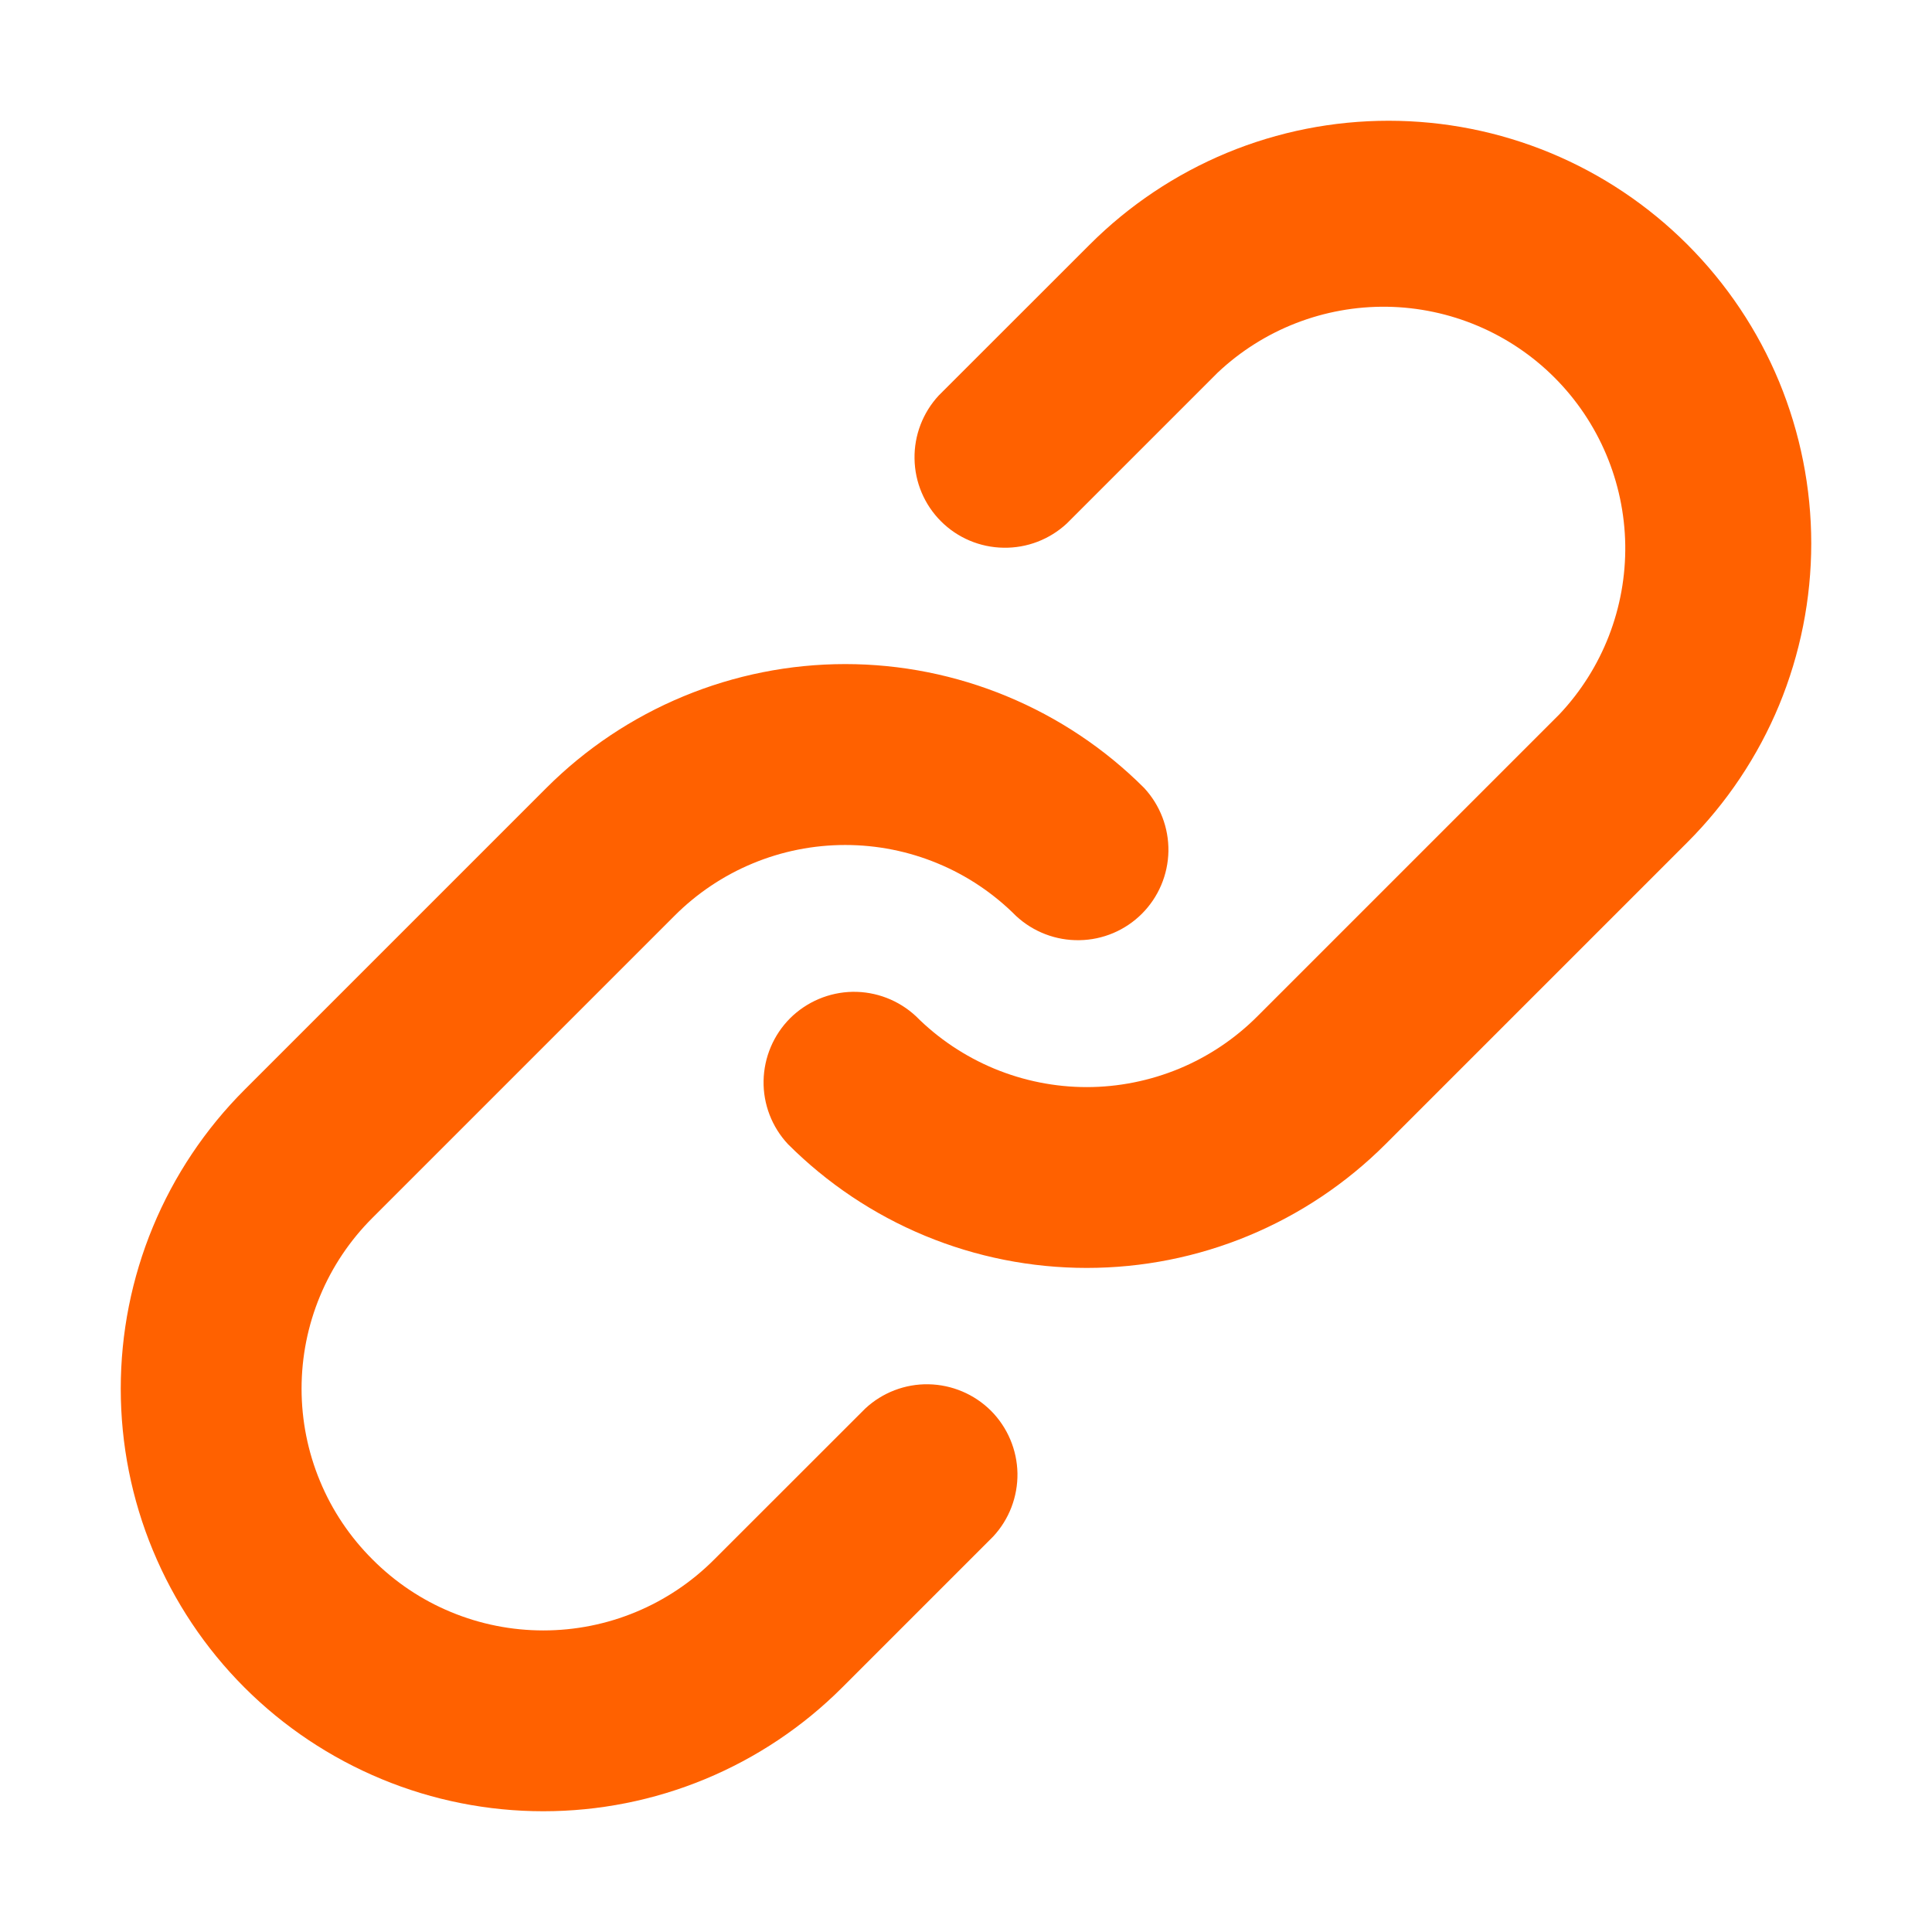
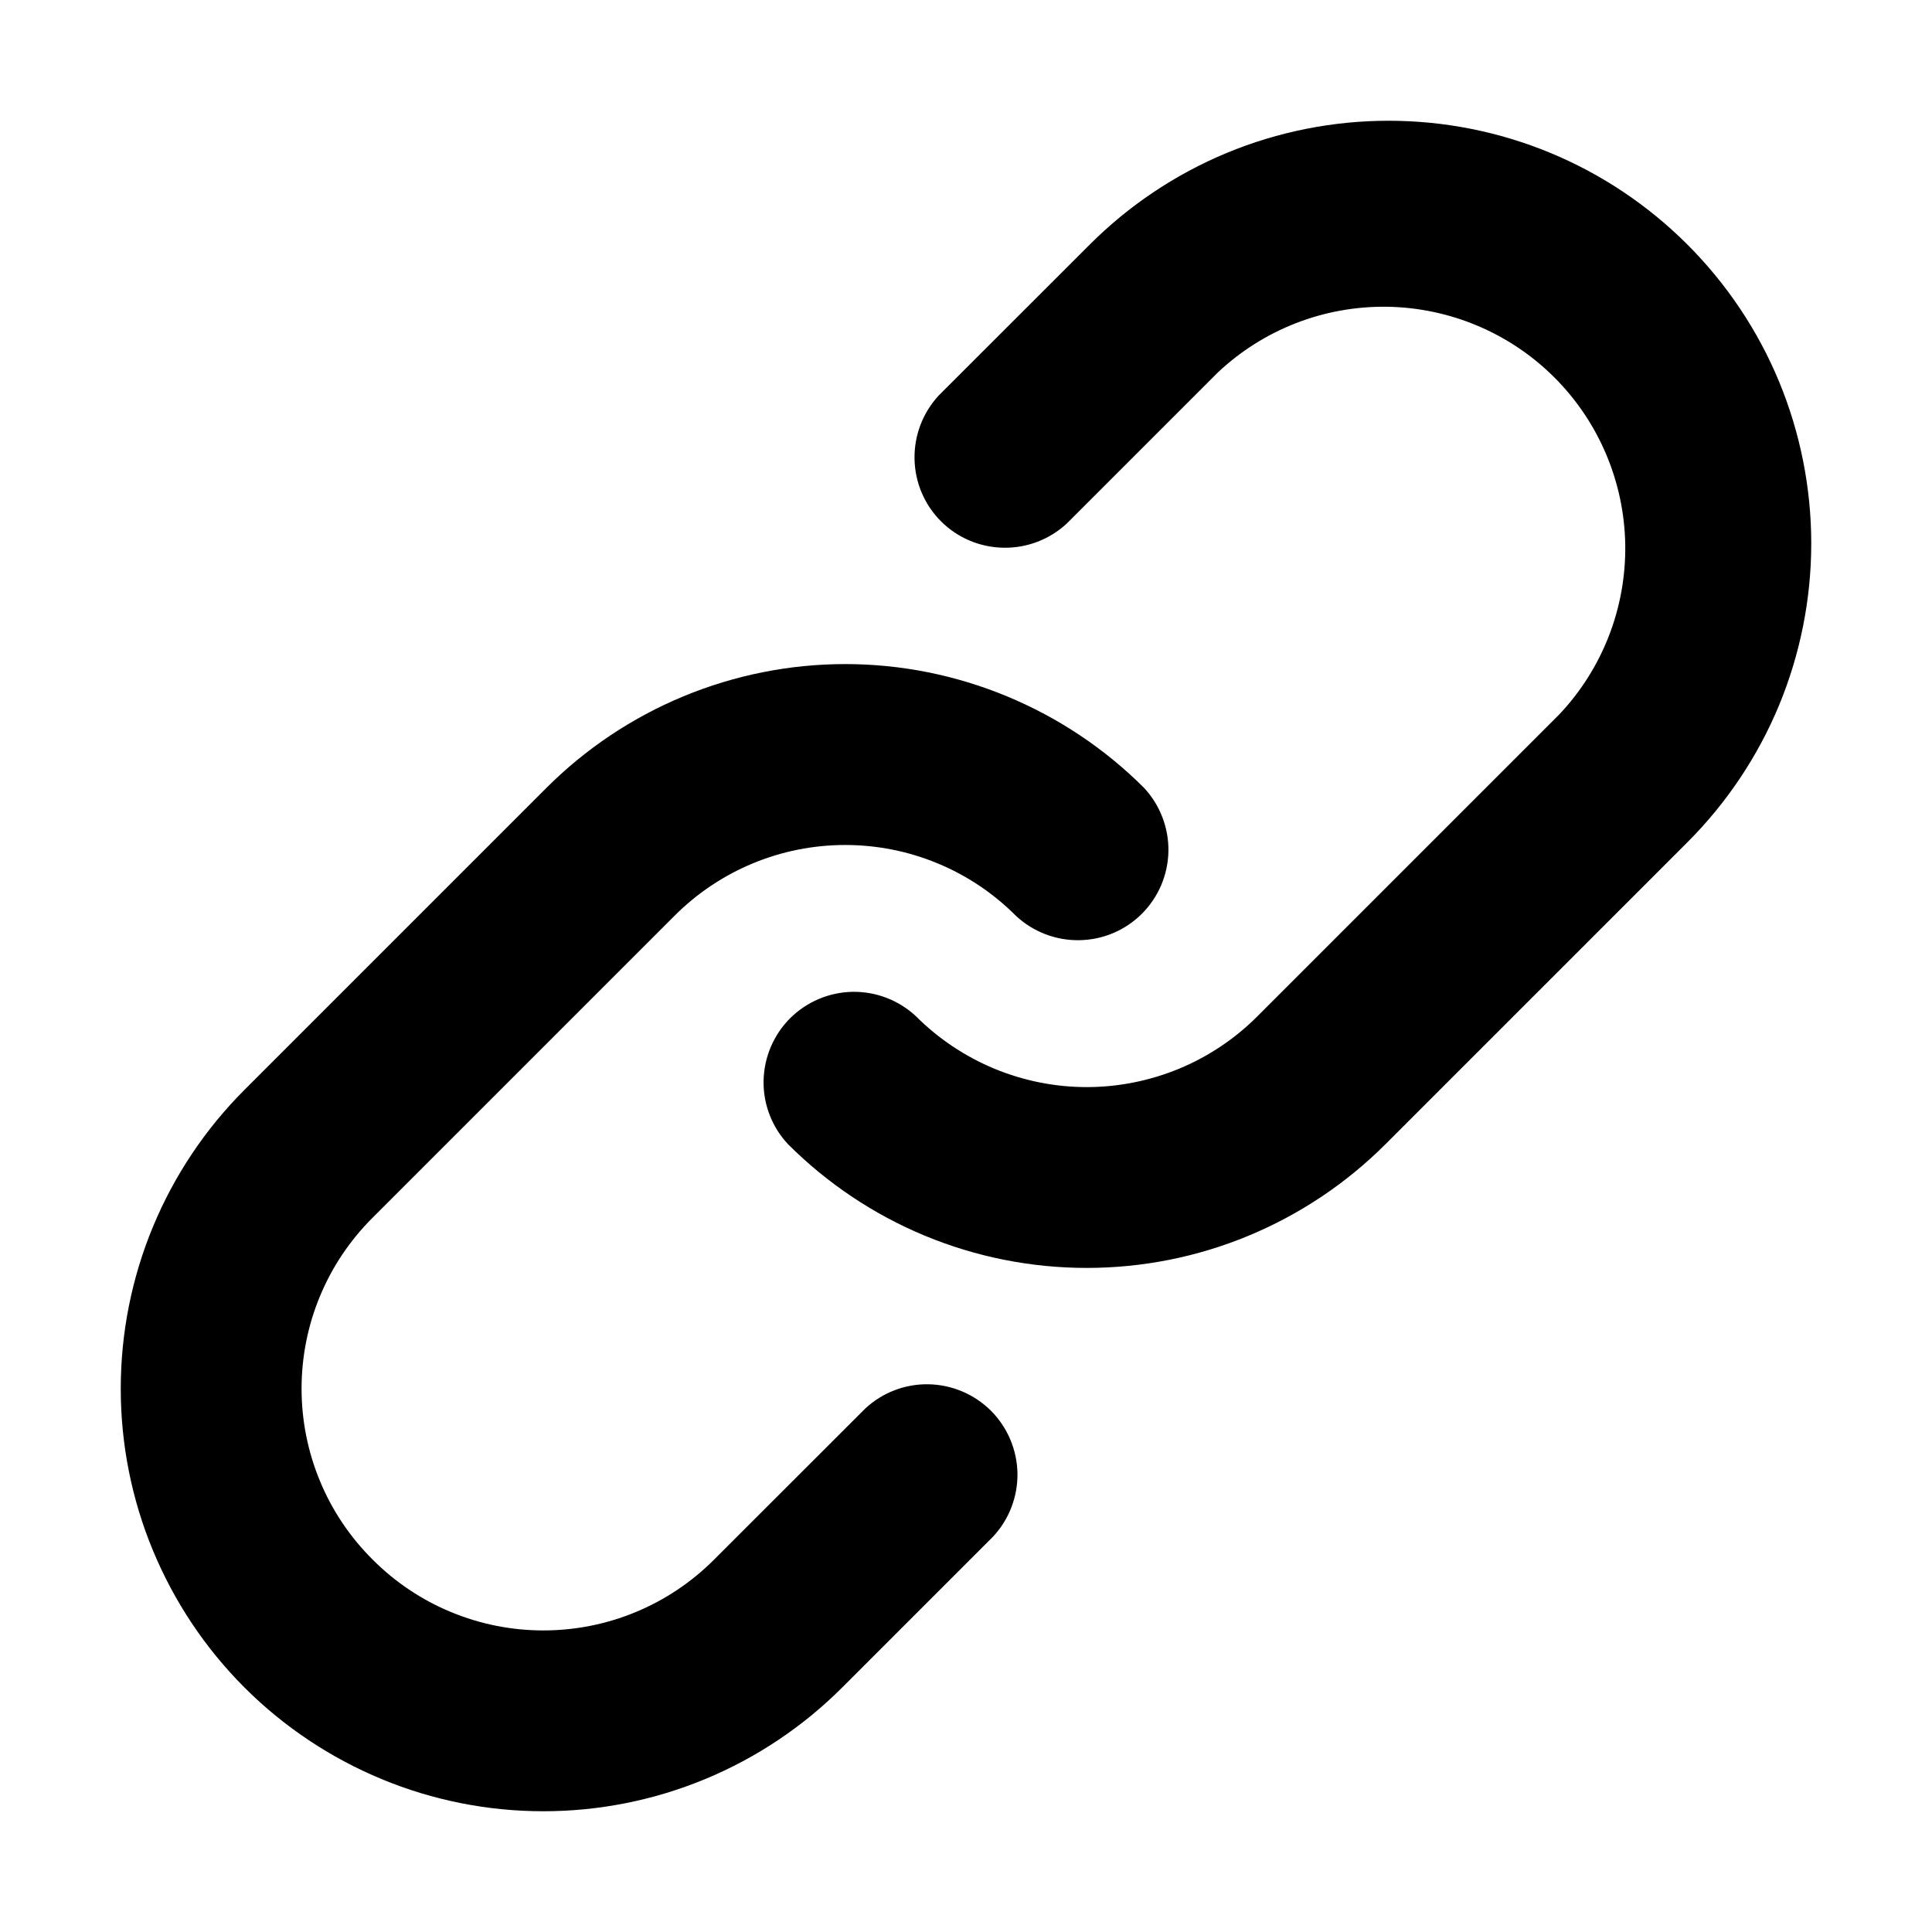
<svg xmlns="http://www.w3.org/2000/svg" width="22" height="22" viewBox="0 0 22 22" fill="none">
-   <path d="M10.69 4.503L12.409 2.785C12.856 2.338 13.387 1.983 13.97 1.741C14.554 1.499 15.18 1.375 15.812 1.375C16.444 1.375 17.07 1.499 17.654 1.741C18.238 1.983 18.768 2.338 19.215 2.785C19.662 3.232 20.017 3.762 20.259 4.346C20.5 4.93 20.625 5.556 20.625 6.188C20.625 6.82 20.5 7.446 20.259 8.03C20.017 8.613 19.662 9.144 19.215 9.591L15.778 13.028C15.331 13.475 14.8 13.83 14.216 14.072C13.633 14.314 13.007 14.438 12.375 14.438C11.743 14.438 11.117 14.314 10.533 14.072C9.949 13.83 9.419 13.475 8.972 13.028C8.79 12.833 8.69 12.574 8.695 12.307C8.7 12.04 8.808 11.785 8.996 11.596C9.186 11.407 9.441 11.299 9.708 11.294C9.975 11.29 10.233 11.389 10.429 11.571C10.684 11.827 10.988 12.03 11.322 12.169C11.655 12.307 12.013 12.379 12.375 12.379C12.736 12.379 13.094 12.307 13.428 12.169C13.762 12.03 14.065 11.827 14.32 11.571L17.758 8.133C18.249 7.612 18.517 6.921 18.507 6.205C18.496 5.489 18.207 4.805 17.701 4.299C17.195 3.793 16.511 3.504 15.795 3.493C15.079 3.483 14.388 3.751 13.867 4.242L12.148 5.961C11.952 6.143 11.694 6.242 11.427 6.237C11.159 6.233 10.904 6.125 10.715 5.936C10.526 5.747 10.418 5.492 10.414 5.225C10.409 4.958 10.508 4.699 10.69 4.503ZM4.242 17.758C4.497 18.014 4.8 18.218 5.134 18.356C5.468 18.495 5.826 18.566 6.187 18.566C6.549 18.566 6.907 18.495 7.241 18.356C7.574 18.218 7.878 18.014 8.133 17.758L9.852 16.04C10.047 15.858 10.306 15.758 10.573 15.763C10.84 15.768 11.095 15.876 11.284 16.064C11.473 16.254 11.581 16.509 11.586 16.776C11.59 17.043 11.491 17.302 11.309 17.497L9.59 19.216C9.143 19.663 8.613 20.017 8.029 20.259C7.445 20.501 6.819 20.625 6.187 20.625C5.555 20.625 4.929 20.501 4.346 20.259C3.762 20.017 3.231 19.663 2.784 19.216C2.337 18.769 1.983 18.238 1.741 17.654C1.499 17.071 1.375 16.445 1.375 15.813C1.375 15.181 1.499 14.555 1.741 13.971C1.983 13.387 2.337 12.857 2.784 12.41L6.222 8.972C6.669 8.525 7.199 8.171 7.783 7.929C8.367 7.687 8.993 7.562 9.625 7.562C10.257 7.562 10.883 7.687 11.466 7.929C12.05 8.171 12.581 8.525 13.028 8.972C13.21 9.168 13.309 9.426 13.305 9.693C13.3 9.961 13.192 10.216 13.003 10.405C12.814 10.594 12.559 10.702 12.292 10.706C12.025 10.711 11.766 10.612 11.57 10.43C11.315 10.174 11.012 9.97 10.678 9.832C10.344 9.693 9.986 9.622 9.625 9.622C9.263 9.622 8.905 9.693 8.571 9.832C8.238 9.97 7.934 10.174 7.679 10.43L4.242 13.867C3.986 14.122 3.782 14.426 3.644 14.759C3.505 15.093 3.434 15.451 3.434 15.813C3.434 16.174 3.505 16.532 3.644 16.866C3.782 17.2 3.986 17.503 4.242 17.758Z" fill="#FF6100" />
+   <path d="M10.69 4.503L12.409 2.785C12.856 2.338 13.387 1.983 13.97 1.741C14.554 1.499 15.18 1.375 15.812 1.375C16.444 1.375 17.07 1.499 17.654 1.741C18.238 1.983 18.768 2.338 19.215 2.785C19.662 3.232 20.017 3.762 20.259 4.346C20.5 4.93 20.625 5.556 20.625 6.188C20.625 6.82 20.5 7.446 20.259 8.03C20.017 8.613 19.662 9.144 19.215 9.591L15.778 13.028C15.331 13.475 14.8 13.83 14.216 14.072C13.633 14.314 13.007 14.438 12.375 14.438C11.743 14.438 11.117 14.314 10.533 14.072C9.949 13.83 9.419 13.475 8.972 13.028C8.79 12.833 8.69 12.574 8.695 12.307C8.7 12.04 8.808 11.785 8.996 11.596C9.186 11.407 9.441 11.299 9.708 11.294C9.975 11.29 10.233 11.389 10.429 11.571C10.684 11.827 10.988 12.03 11.322 12.169C11.655 12.307 12.013 12.379 12.375 12.379C12.736 12.379 13.094 12.307 13.428 12.169C13.762 12.03 14.065 11.827 14.32 11.571L17.758 8.133C18.249 7.612 18.517 6.921 18.507 6.205C18.496 5.489 18.207 4.805 17.701 4.299C17.195 3.793 16.511 3.504 15.795 3.493C15.079 3.483 14.388 3.751 13.867 4.242L12.148 5.961C11.952 6.143 11.694 6.242 11.427 6.237C11.159 6.233 10.904 6.125 10.715 5.936C10.526 5.747 10.418 5.492 10.414 5.225C10.409 4.958 10.508 4.699 10.69 4.503ZM4.242 17.758C4.497 18.014 4.8 18.218 5.134 18.356C5.468 18.495 5.826 18.566 6.187 18.566C6.549 18.566 6.907 18.495 7.241 18.356C7.574 18.218 7.878 18.014 8.133 17.758L9.852 16.04C10.047 15.858 10.306 15.758 10.573 15.763C10.84 15.768 11.095 15.876 11.284 16.064C11.473 16.254 11.581 16.509 11.586 16.776C11.59 17.043 11.491 17.302 11.309 17.497L9.59 19.216C9.143 19.663 8.613 20.017 8.029 20.259C7.445 20.501 6.819 20.625 6.187 20.625C5.555 20.625 4.929 20.501 4.346 20.259C3.762 20.017 3.231 19.663 2.784 19.216C2.337 18.769 1.983 18.238 1.741 17.654C1.499 17.071 1.375 16.445 1.375 15.813C1.375 15.181 1.499 14.555 1.741 13.971C1.983 13.387 2.337 12.857 2.784 12.41L6.222 8.972C6.669 8.525 7.199 8.171 7.783 7.929C8.367 7.687 8.993 7.562 9.625 7.562C10.257 7.562 10.883 7.687 11.466 7.929C12.05 8.171 12.581 8.525 13.028 8.972C13.21 9.168 13.309 9.426 13.305 9.693C13.3 9.961 13.192 10.216 13.003 10.405C12.814 10.594 12.559 10.702 12.292 10.706C12.025 10.711 11.766 10.612 11.57 10.43C11.315 10.174 11.012 9.97 10.678 9.832C10.344 9.693 9.986 9.622 9.625 9.622C9.263 9.622 8.905 9.693 8.571 9.832C8.238 9.97 7.934 10.174 7.679 10.43L4.242 13.867C3.986 14.122 3.782 14.426 3.644 14.759C3.505 15.093 3.434 15.451 3.434 15.813C3.434 16.174 3.505 16.532 3.644 16.866C3.782 17.2 3.986 17.503 4.242 17.758Z" fill="currentColor" />
</svg>
